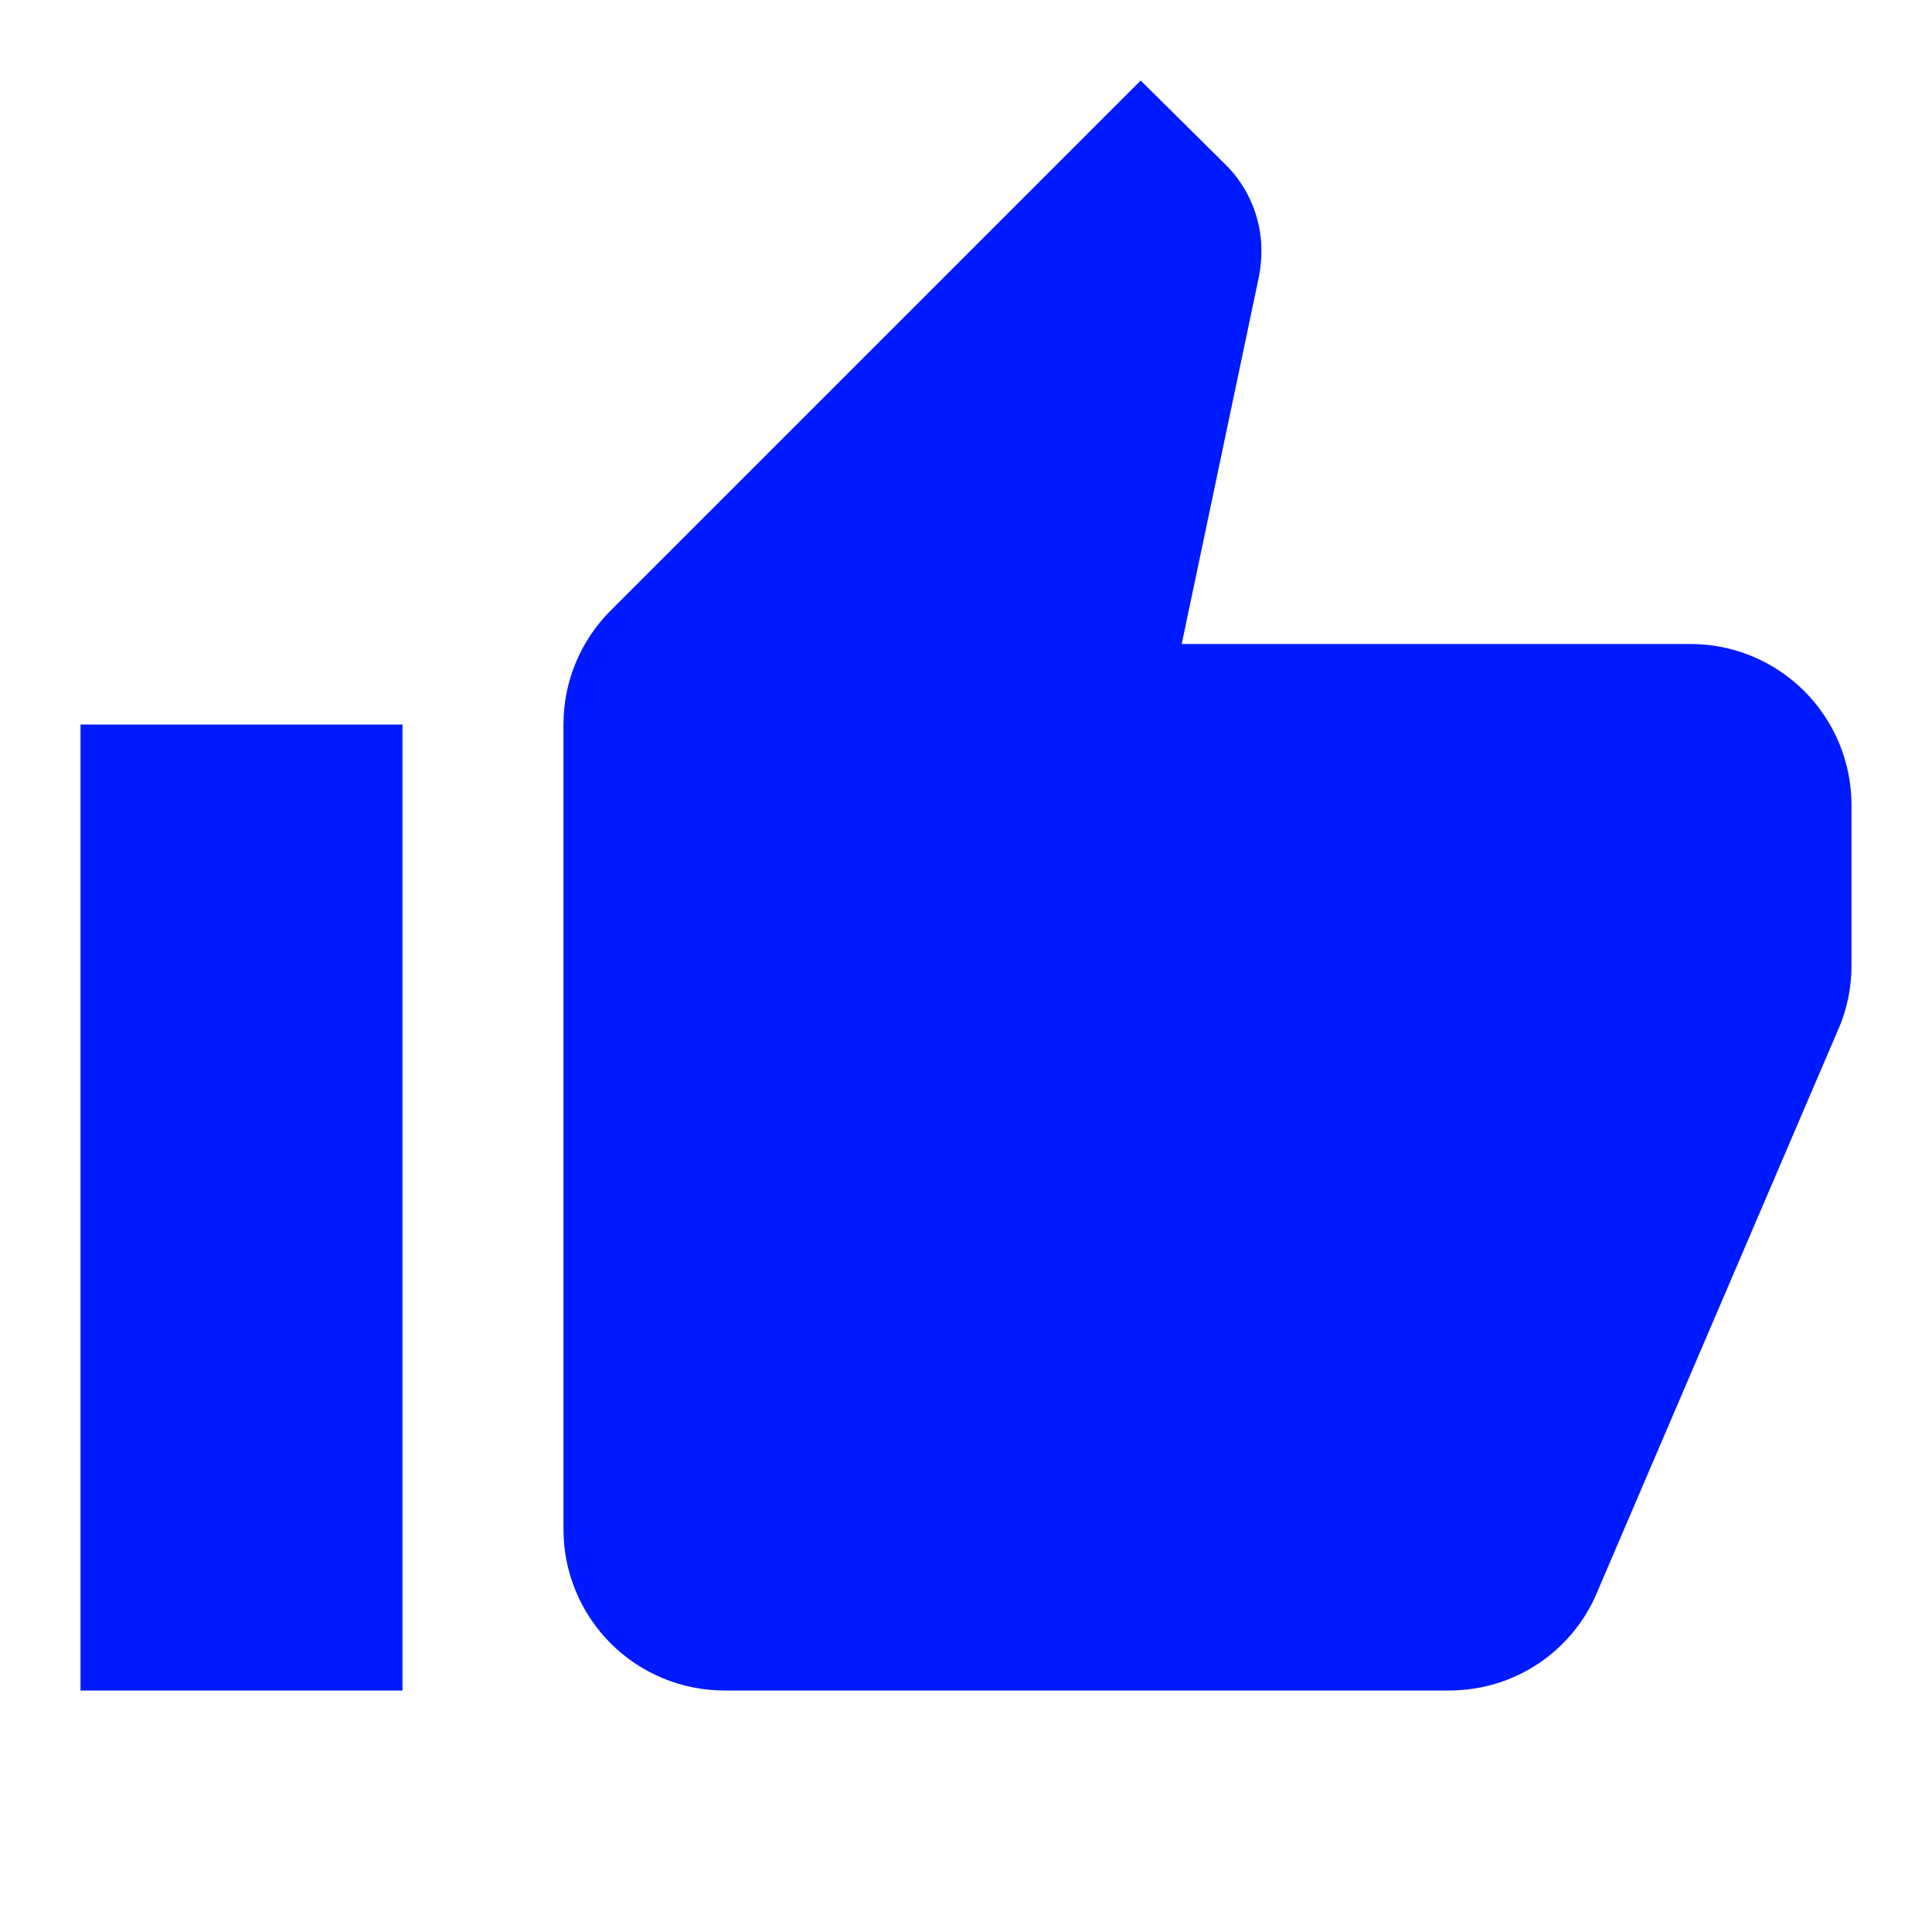
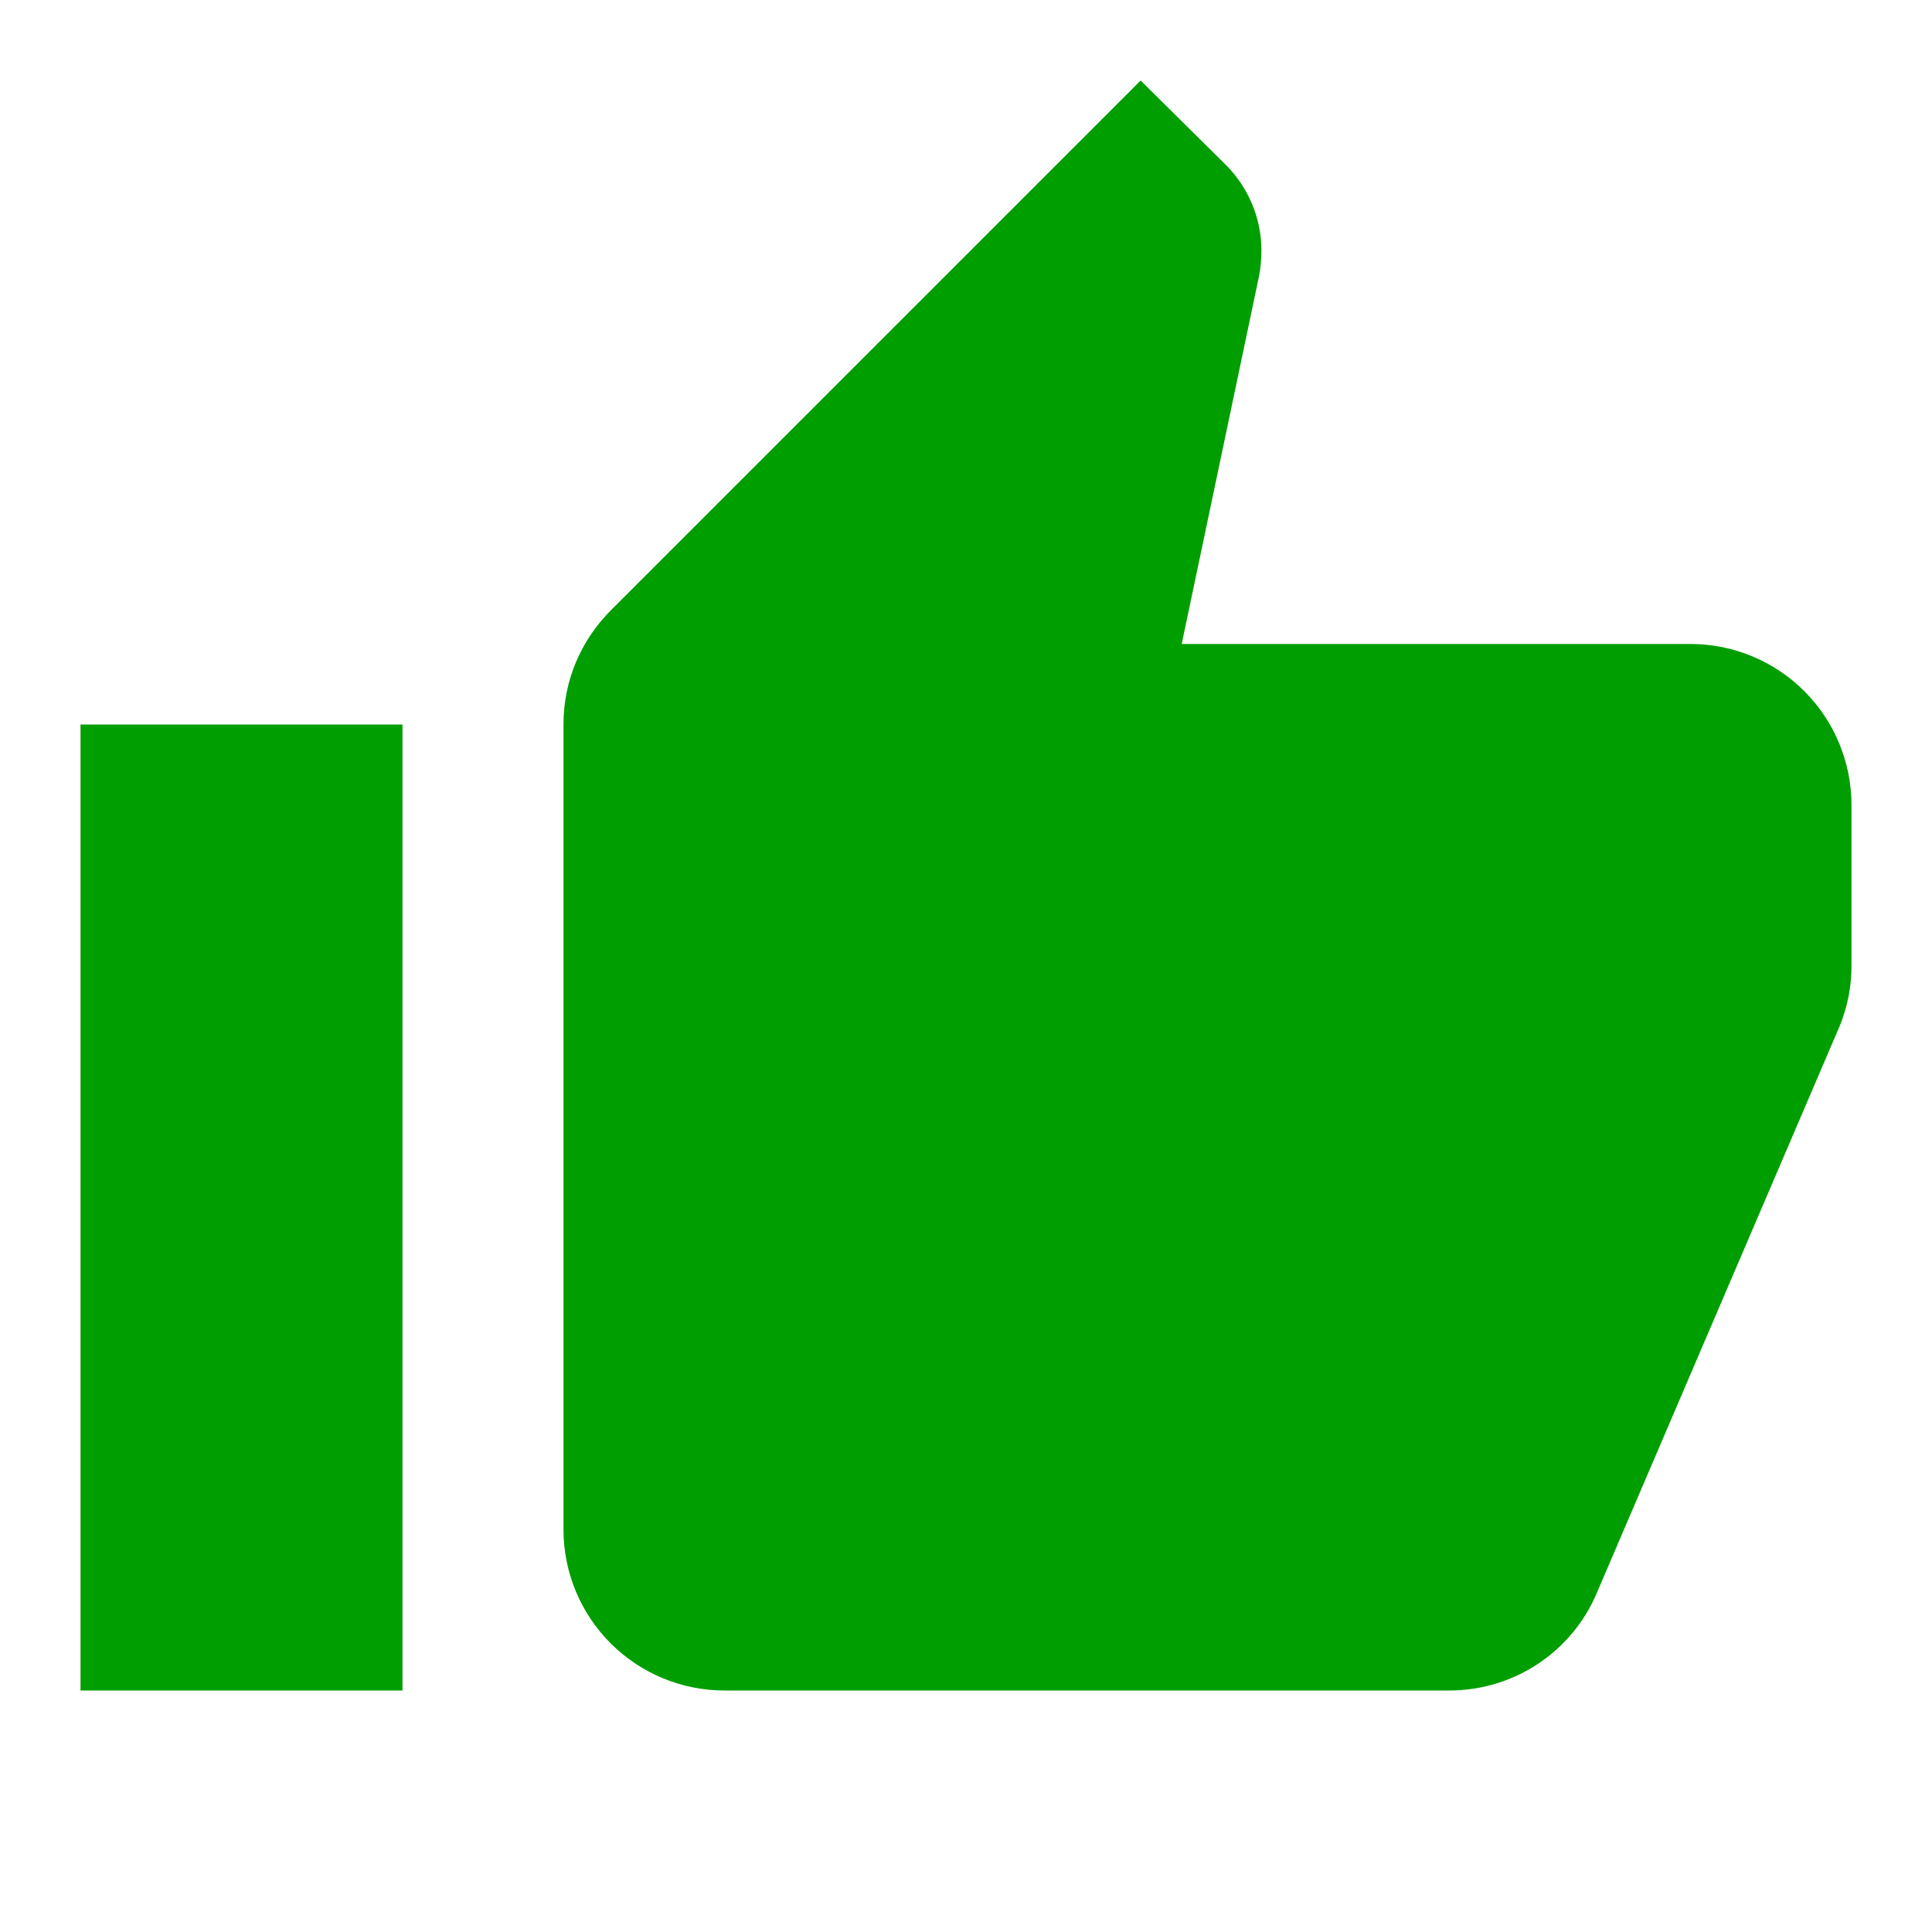
<svg xmlns="http://www.w3.org/2000/svg" width="40" height="40" viewBox="0 0 40 40" fill="none">
-   <path d="M38.333 16.667C38.333 15.783 37.982 14.935 37.357 14.31C36.732 13.684 35.884 13.333 35 13.333H24.466L26.067 5.717C26.1 5.55 26.116 5.367 26.116 5.183C26.116 4.5 25.833 3.867 25.383 3.417L23.616 1.667L12.65 12.633C12.033 13.25 11.666 14.083 11.666 15V31.667C11.666 32.551 12.018 33.399 12.643 34.024C13.268 34.649 14.116 35 15 35H30C31.383 35 32.566 34.167 33.066 32.967L38.1 21.217C38.25 20.833 38.333 20.433 38.333 20V16.667ZM1.667 35H8.333V15H1.667V35Z" fill="#001AFF" />
+   <path d="M38.333 16.667C38.333 15.783 37.982 14.935 37.357 14.31C36.732 13.684 35.884 13.333 35 13.333H24.466L26.067 5.717C26.1 5.55 26.116 5.367 26.116 5.183C26.116 4.5 25.833 3.867 25.383 3.417L23.616 1.667L12.65 12.633C12.033 13.25 11.666 14.083 11.666 15V31.667C11.666 32.551 12.018 33.399 12.643 34.024C13.268 34.649 14.116 35 15 35H30C31.383 35 32.566 34.167 33.066 32.967L38.1 21.217C38.25 20.833 38.333 20.433 38.333 20V16.667ZM1.667 35H8.333V15H1.667V35Z" fill="#009E00" />
</svg>
